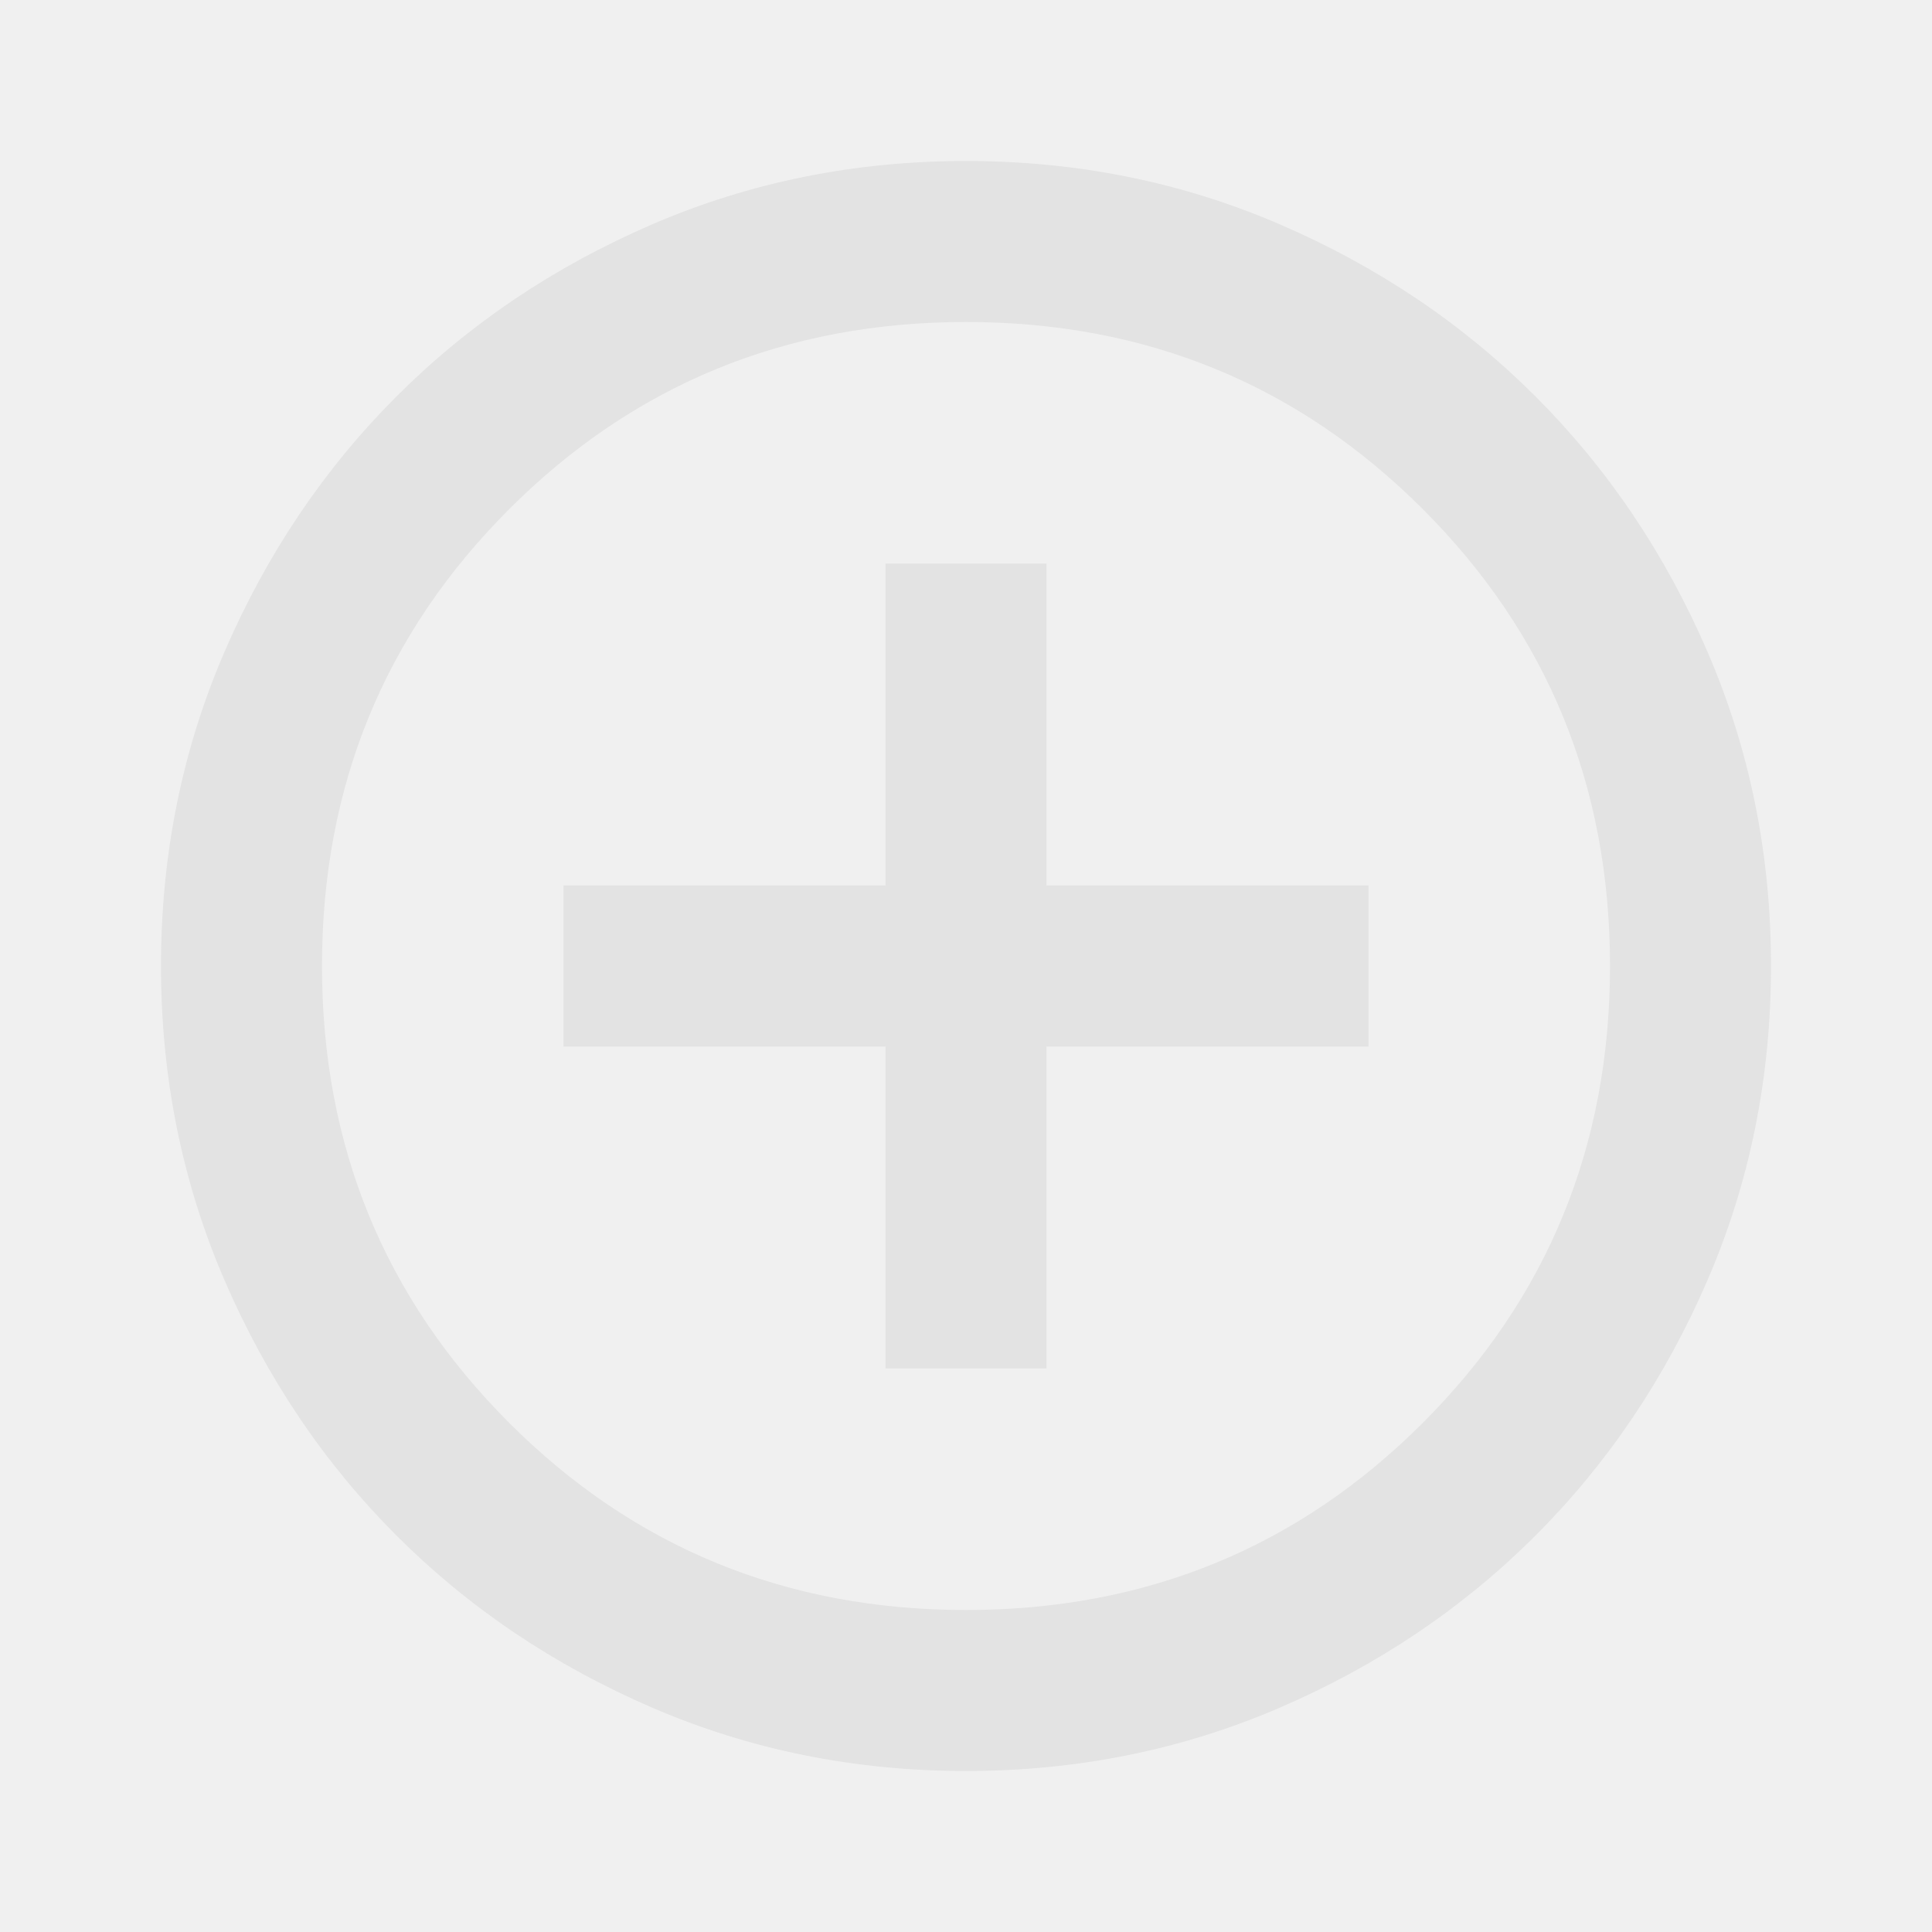
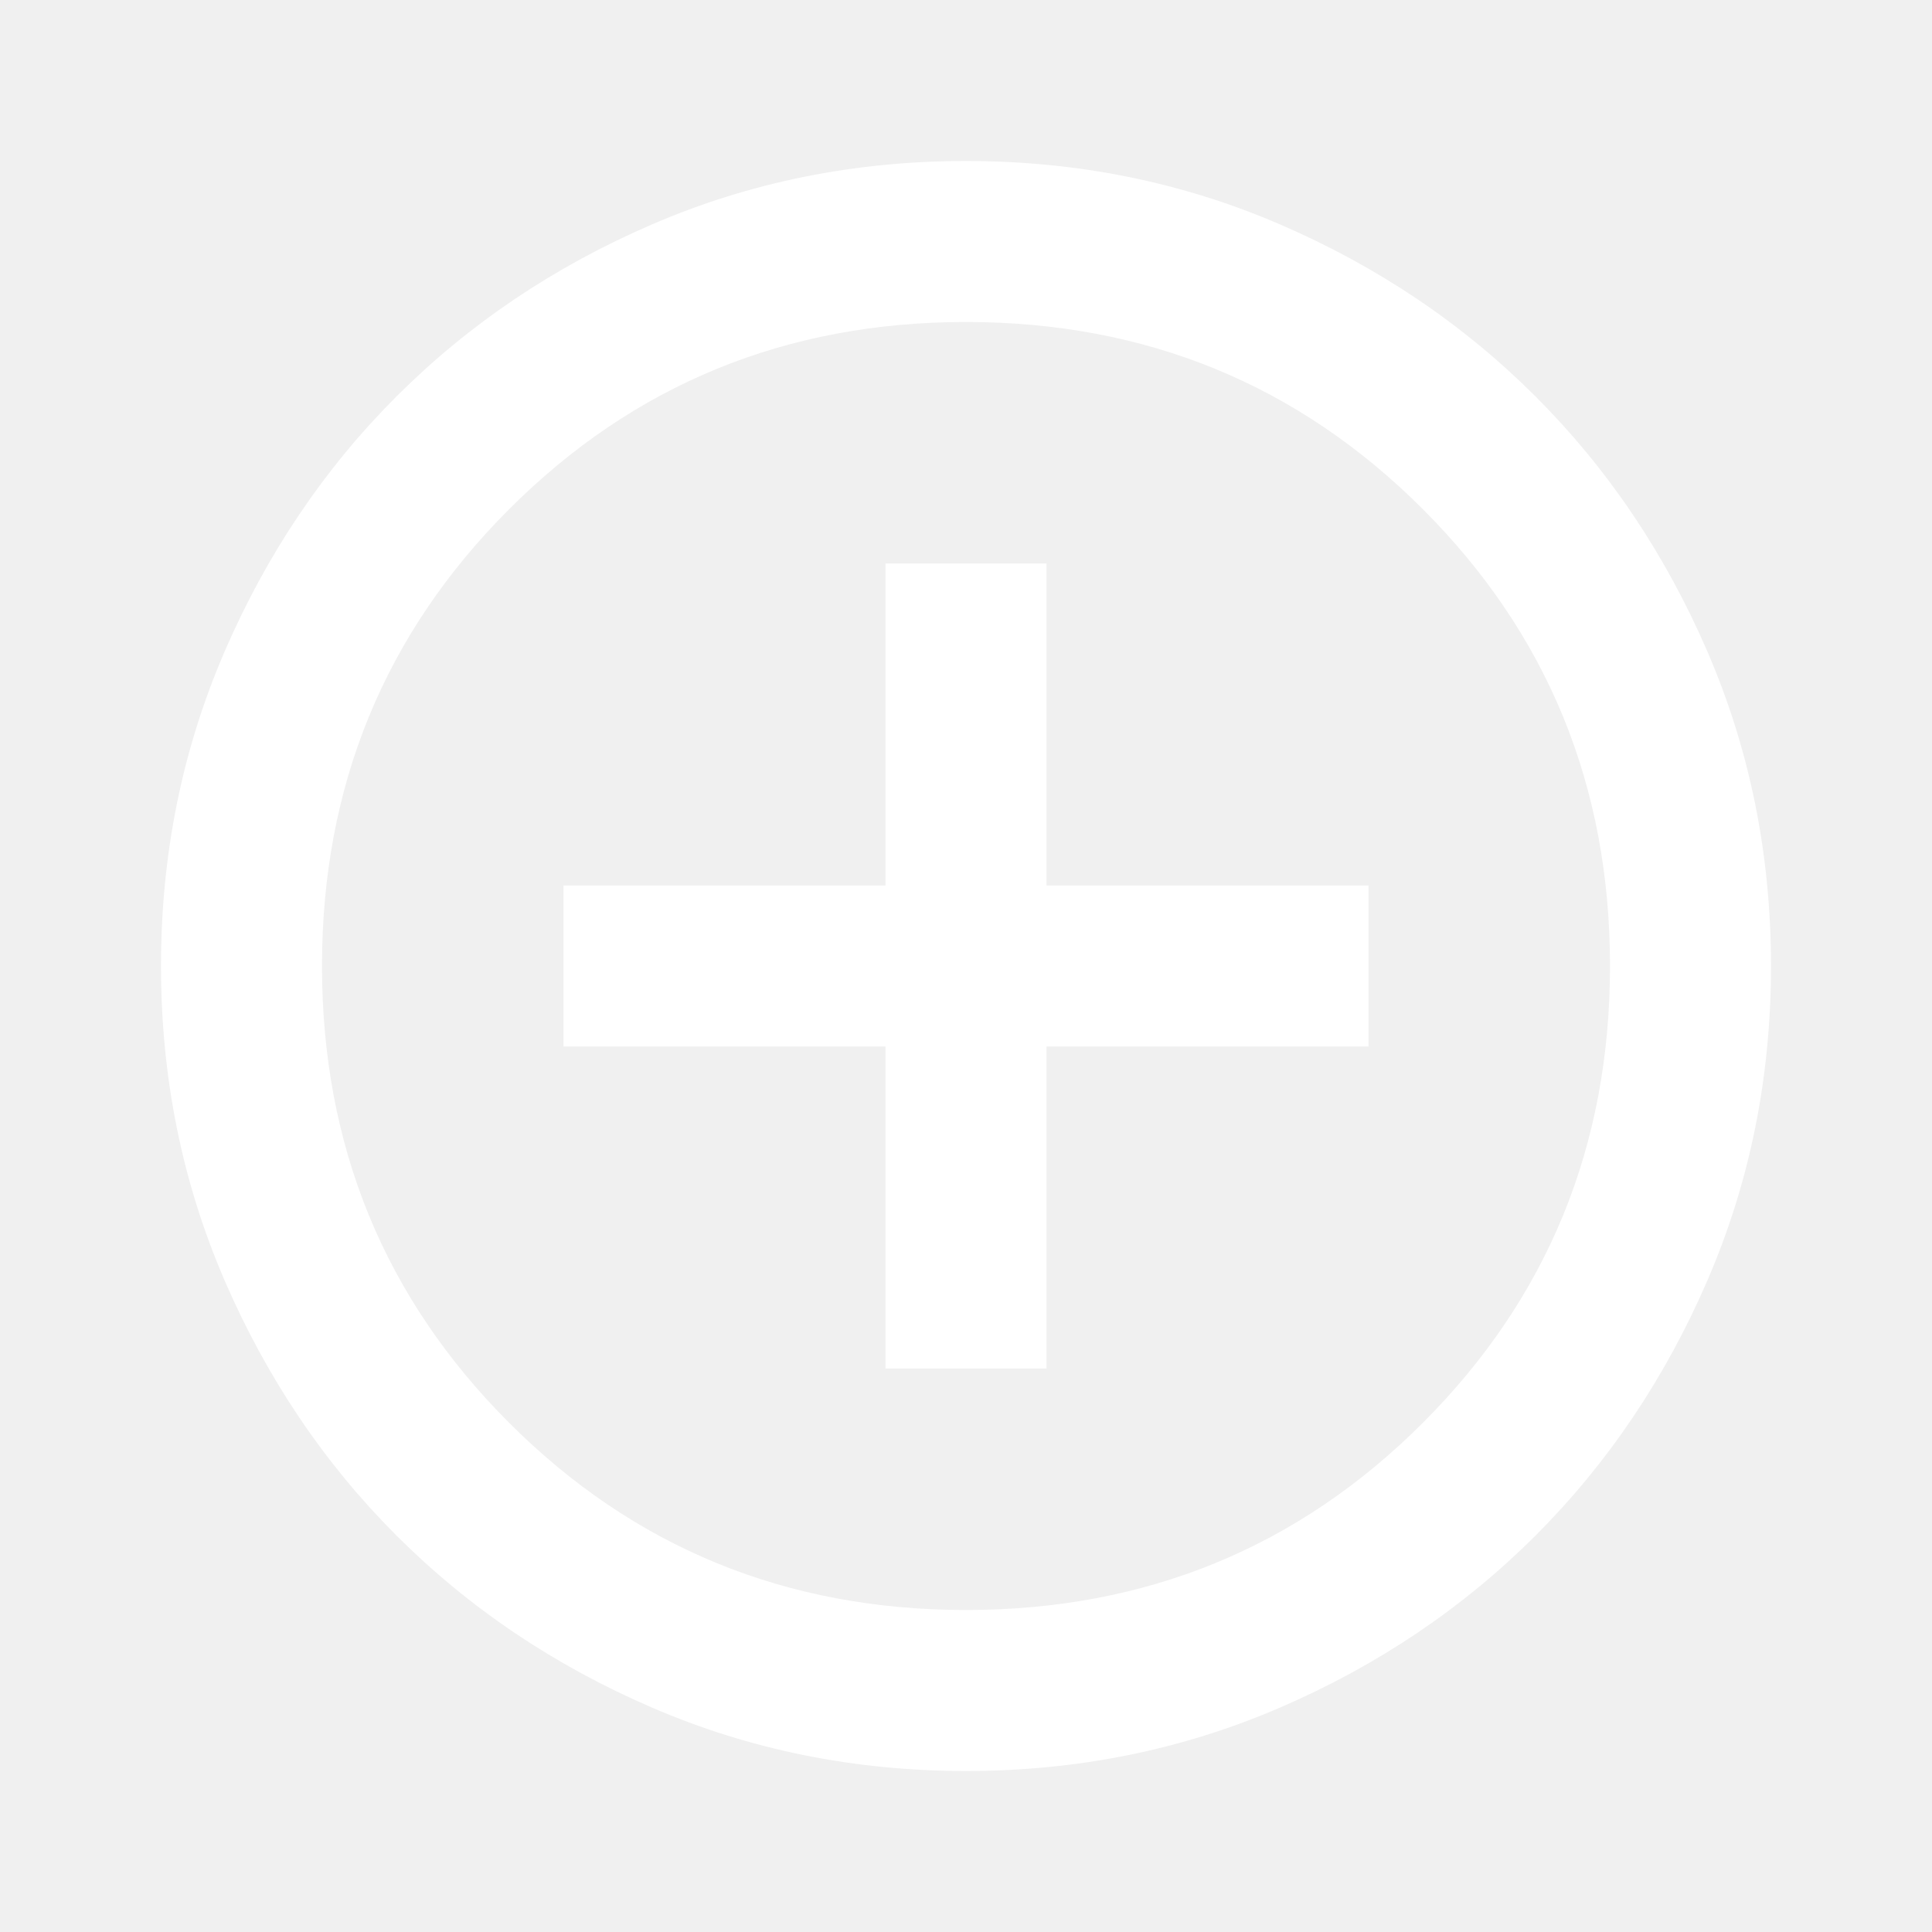
- <svg xmlns="http://www.w3.org/2000/svg" height="24px" viewBox="0 -960 960 960" width="24px" fill="#e3e3e3">
+ <svg xmlns="http://www.w3.org/2000/svg" height="24px" viewBox="0 -960 960 960" width="24px" fill="#FFF">
  <path d="M440-280h80v-160h160v-80H520v-160h-80v160H280v80h160v160Zm40 200q-83 0-156-31.5T197-197q-54-54-85.5-127T80-480q0-83 31.5-156T197-763q54-54 127-85.5T480-880q83 0 156 31.5T763-763q54 54 85.5 127T880-480q0 83-31.5 156T763-197q-54 54-127 85.5T480-80Zm0-80q134 0 227-93t93-227q0-134-93-227t-227-93q-134 0-227 93t-93 227q0 134 93 227t227 93Zm0-320Z" />
</svg>
